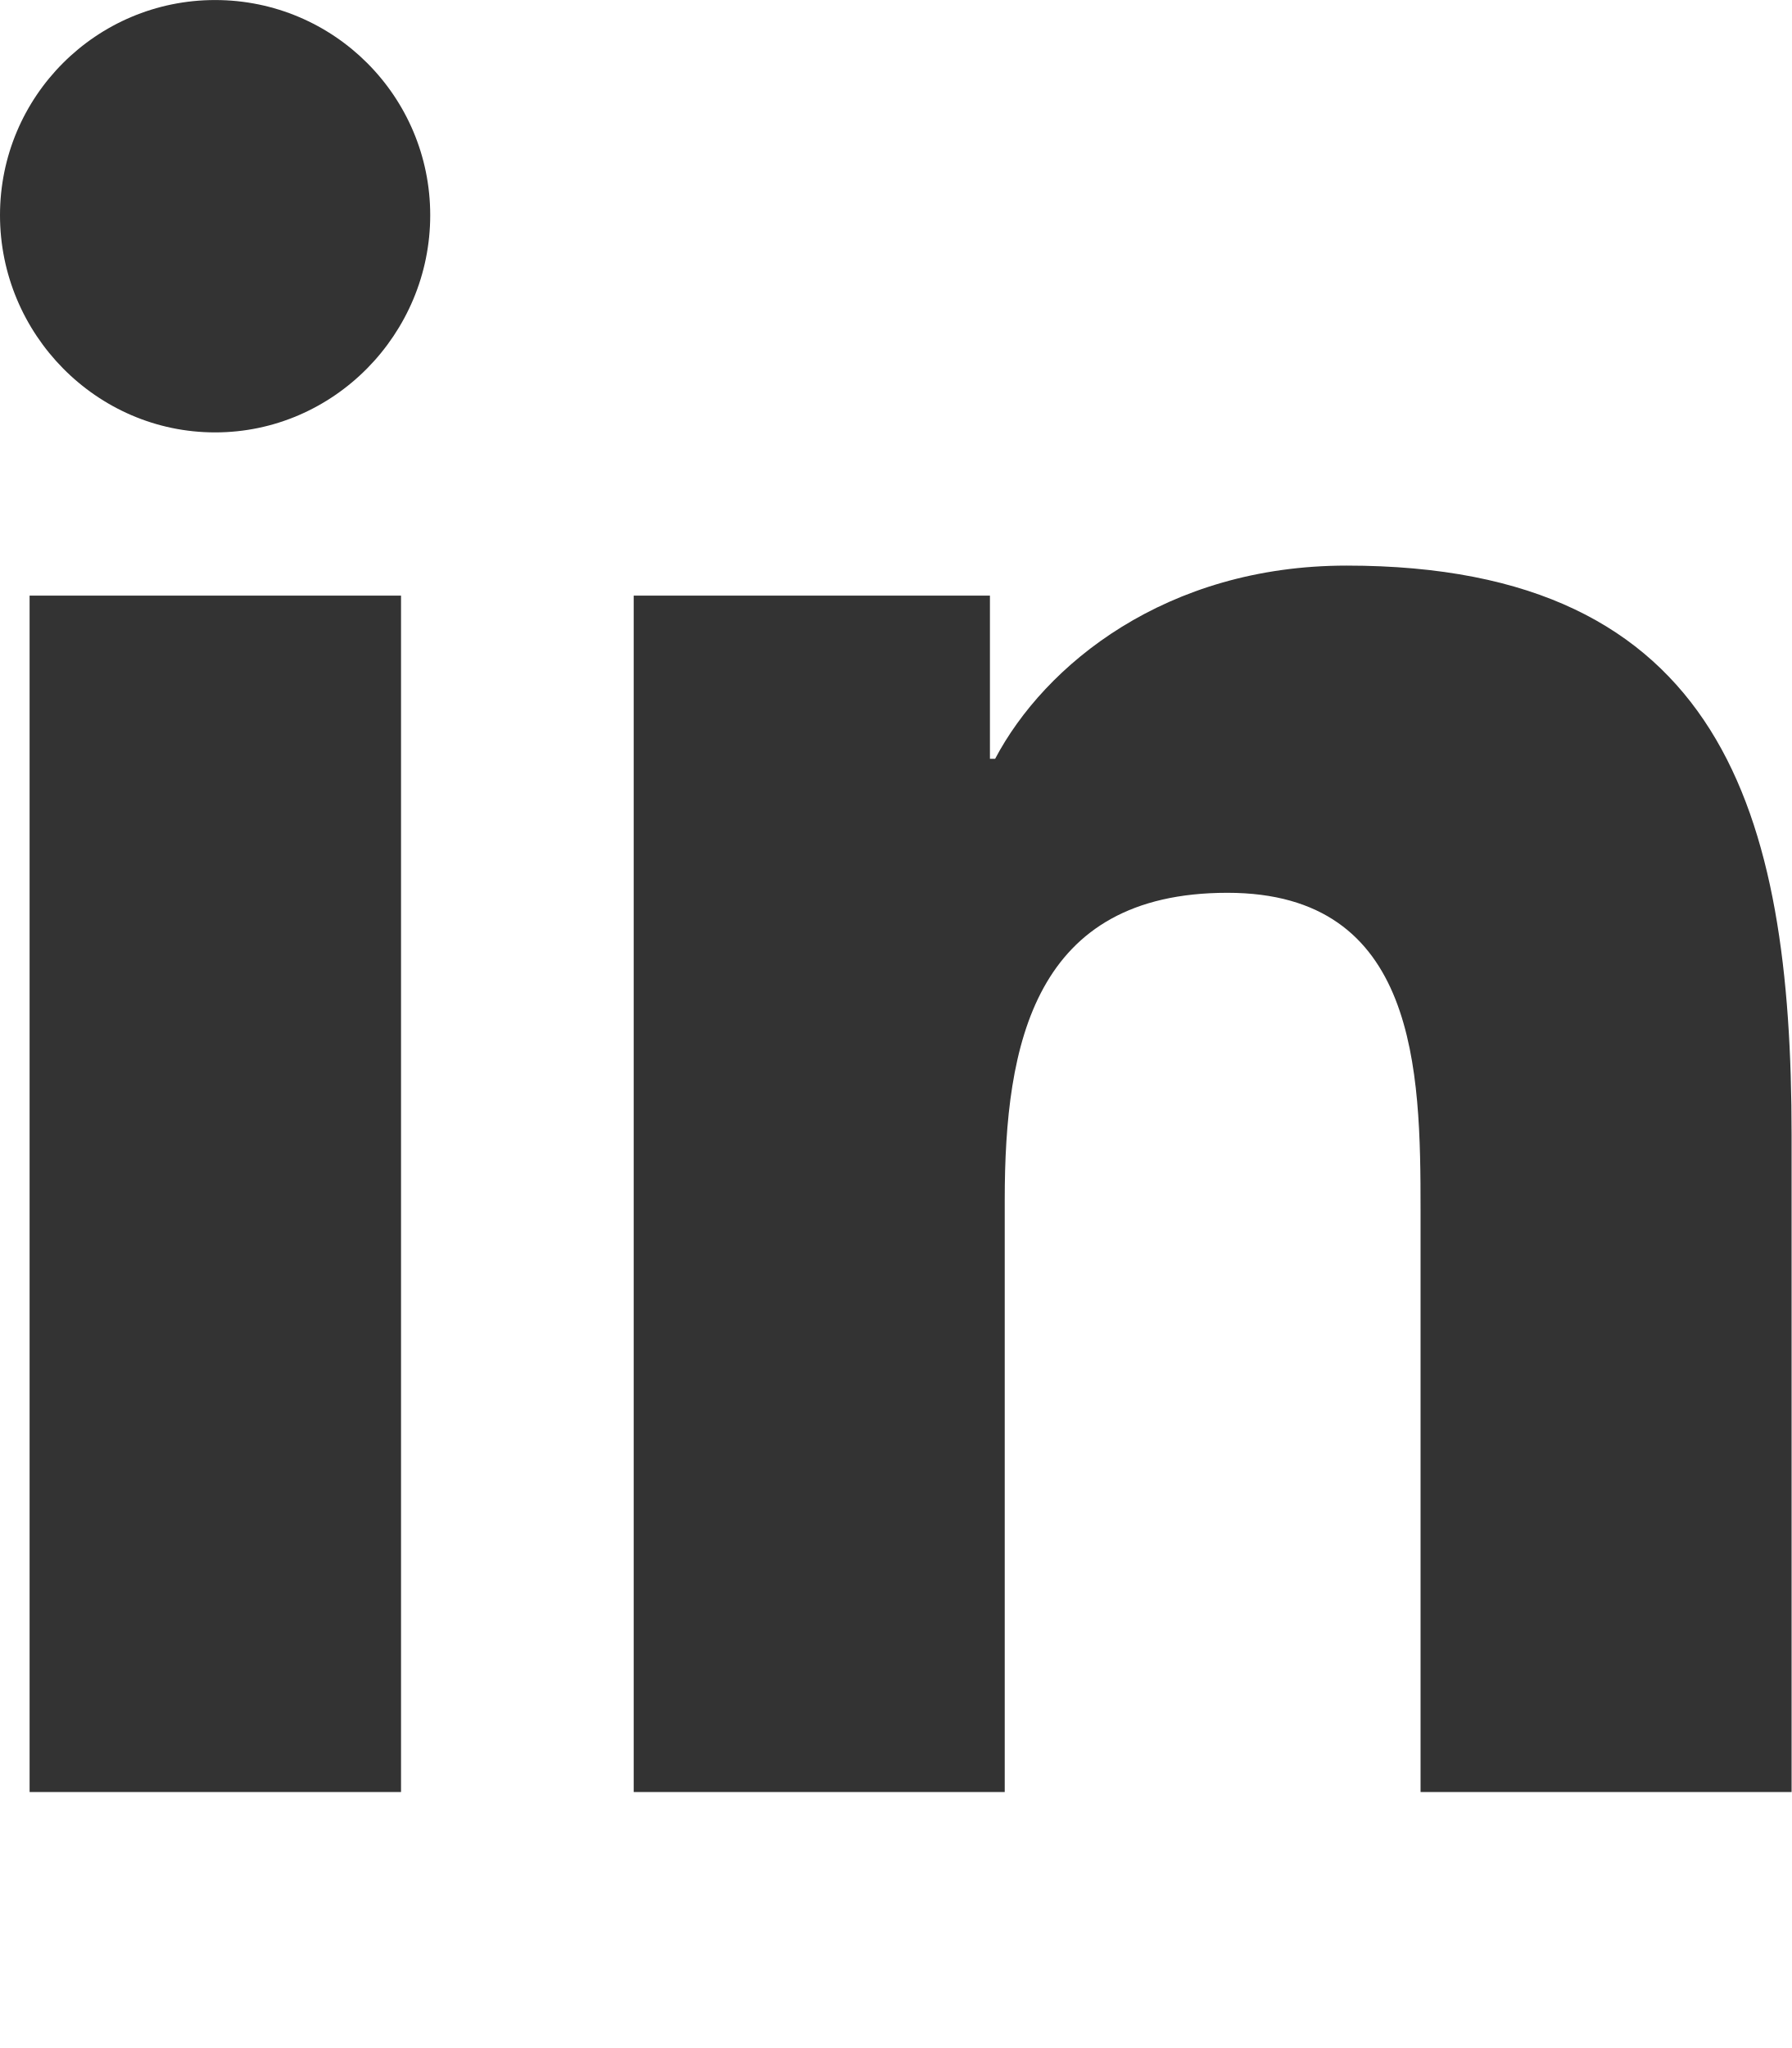
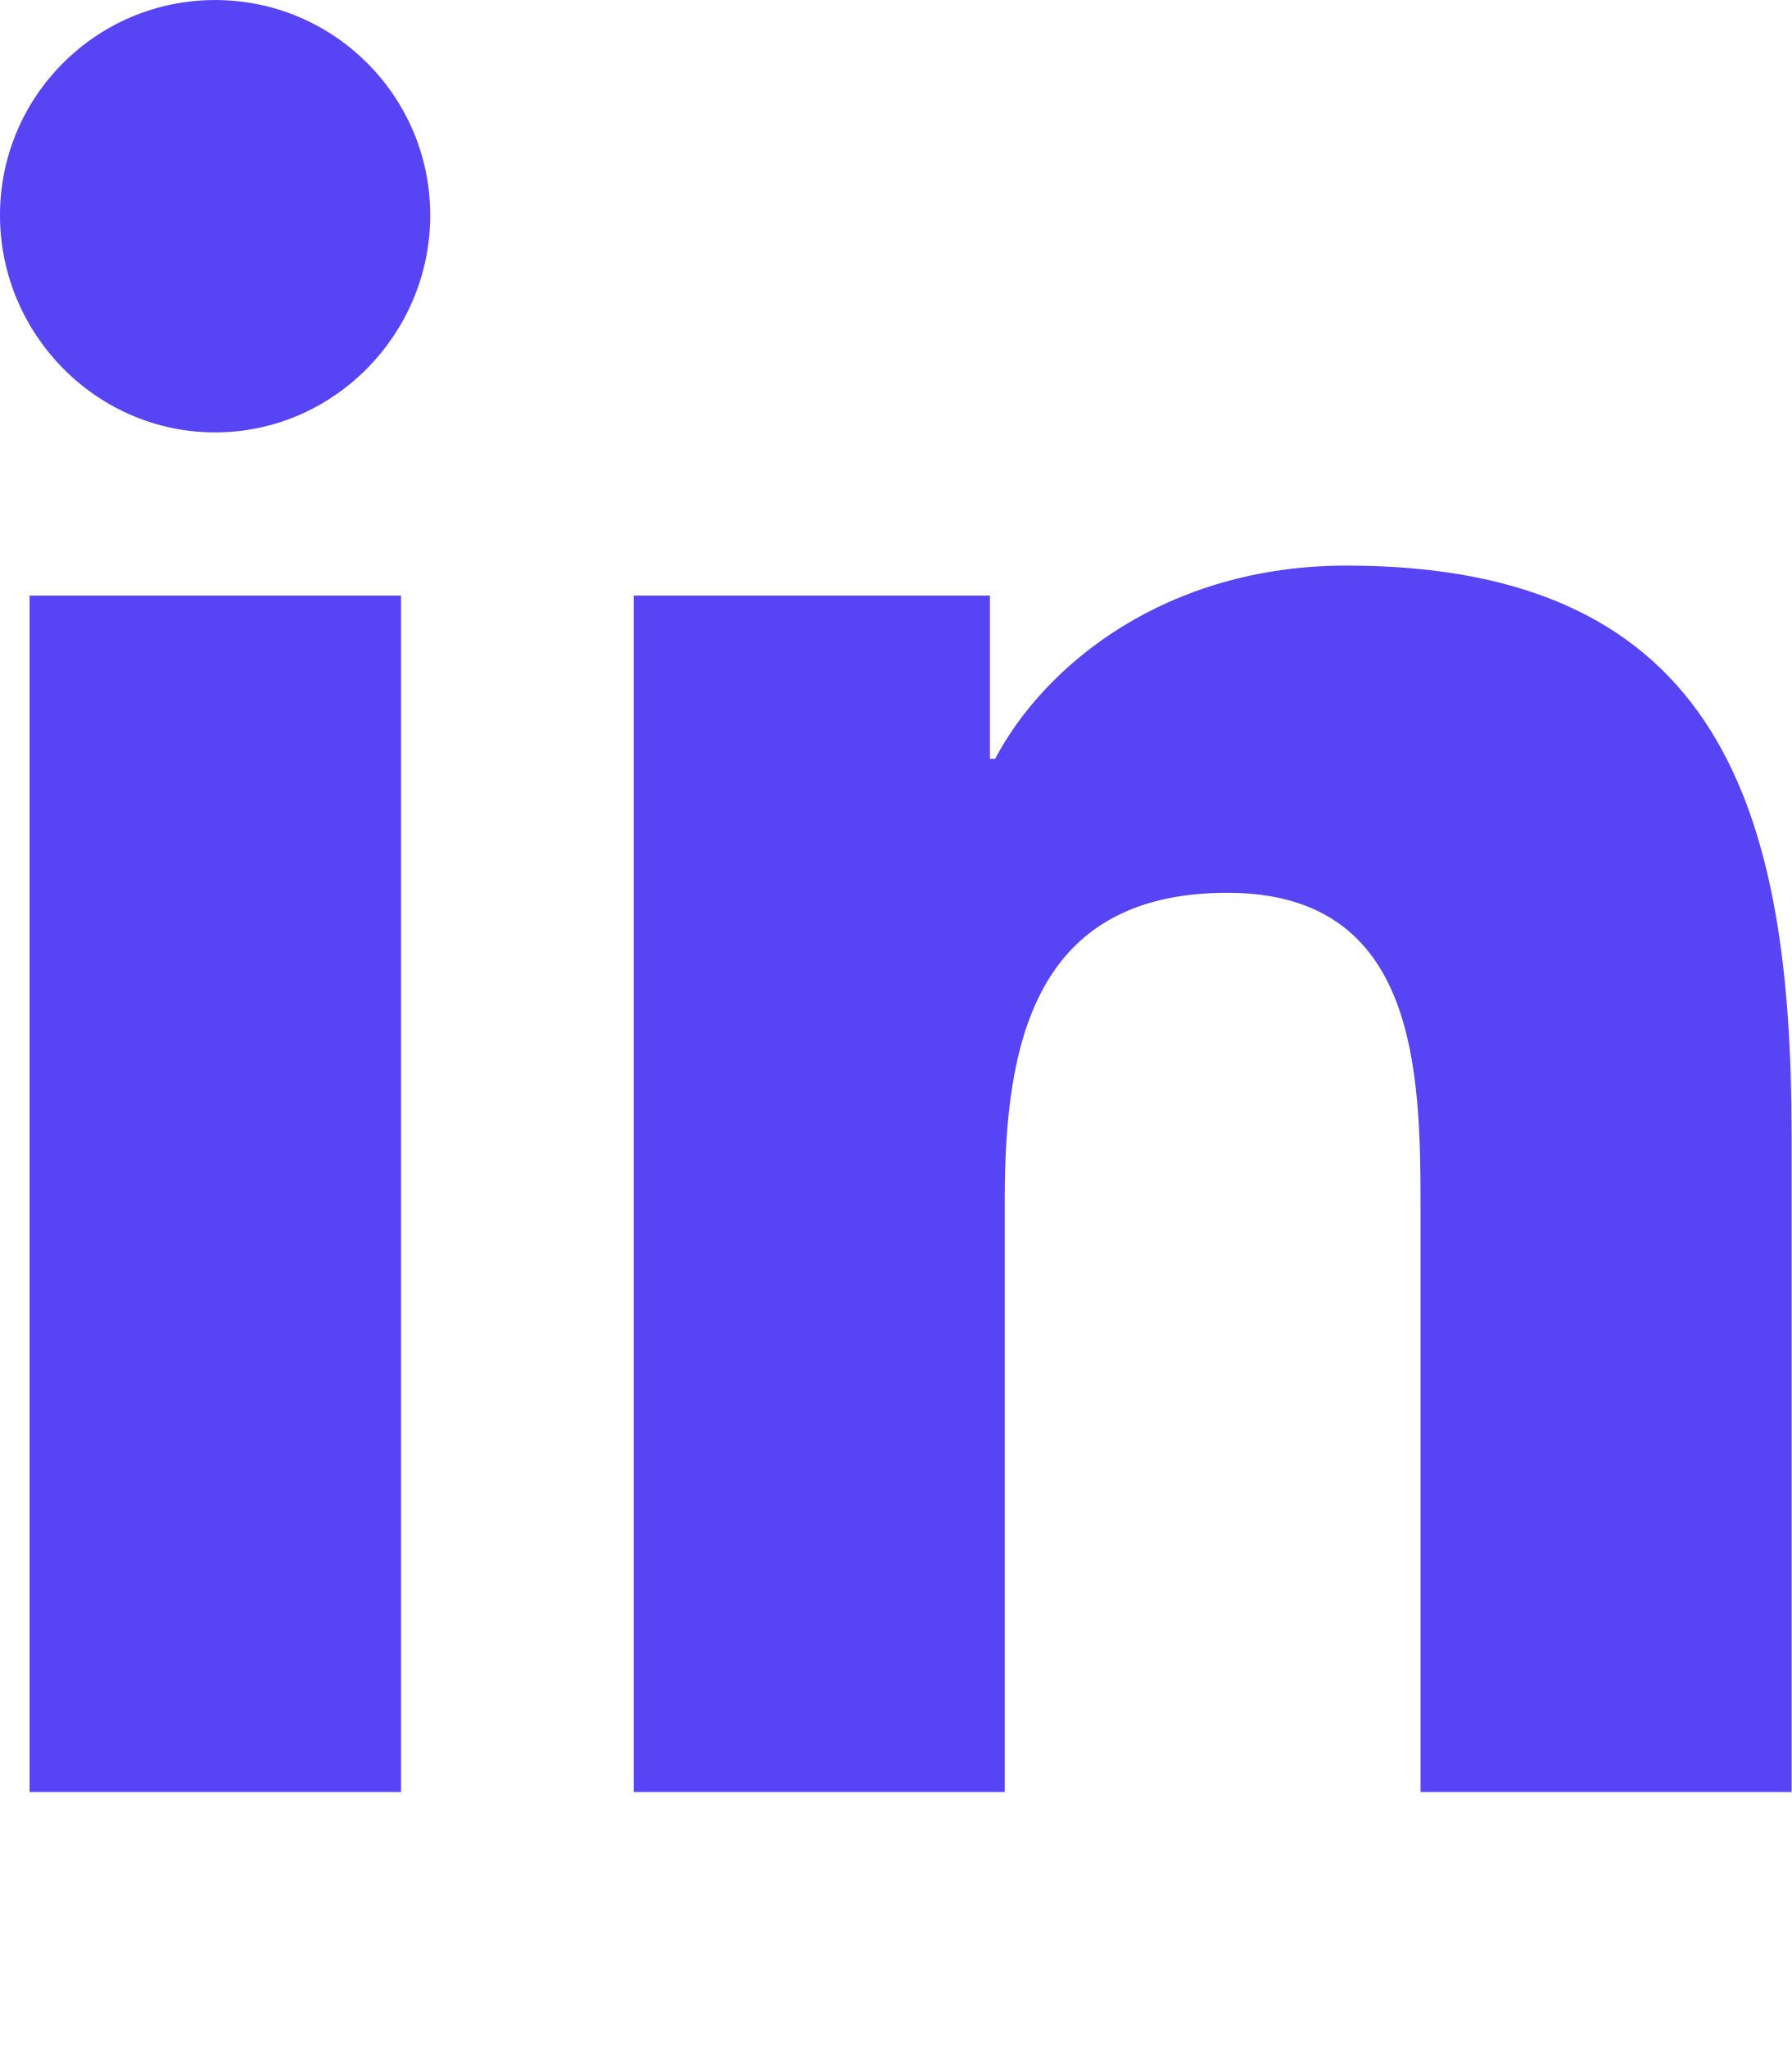
<svg xmlns="http://www.w3.org/2000/svg" viewBox="0 0 448 512">
  <a href="https://www.linkedin.com/in/benjamin-bertels-1a0b1763/" target="_blank">
-     <path fill="#333333" d="M100.28 448H7.4V148.9h92.88zM53.79 108.1C24.09 108.1 0 83.5 0 53.8a53.79 53.79 0 0 1 107.58 0c0 29.7-24.1 54.3-53.79 54.3zM447.9 448h-92.68V302.4c0-34.7-.7-79.2-48.29-79.2-48.29 0-55.69 37.7-55.69 76.7V448h-92.78V148.9h89.08v40.8h1.3c12.4-23.5 42.69-48.3 87.88-48.3 94 0 111.28 61.9 111.28 142.3V448z" />
+     <path fill="#5644f5" d="M100.28 448H7.4V148.9h92.88zM53.79 108.1C24.09 108.1 0 83.5 0 53.8a53.79 53.79 0 0 1 107.58 0c0 29.7-24.1 54.3-53.79 54.3zM447.9 448h-92.68V302.4c0-34.7-.7-79.2-48.29-79.2-48.29 0-55.69 37.7-55.69 76.7V448h-92.78V148.9h89.08v40.8h1.3c12.4-23.5 42.69-48.3 87.88-48.3 94 0 111.28 61.9 111.28 142.3V448z" />
  </a>
</svg>
